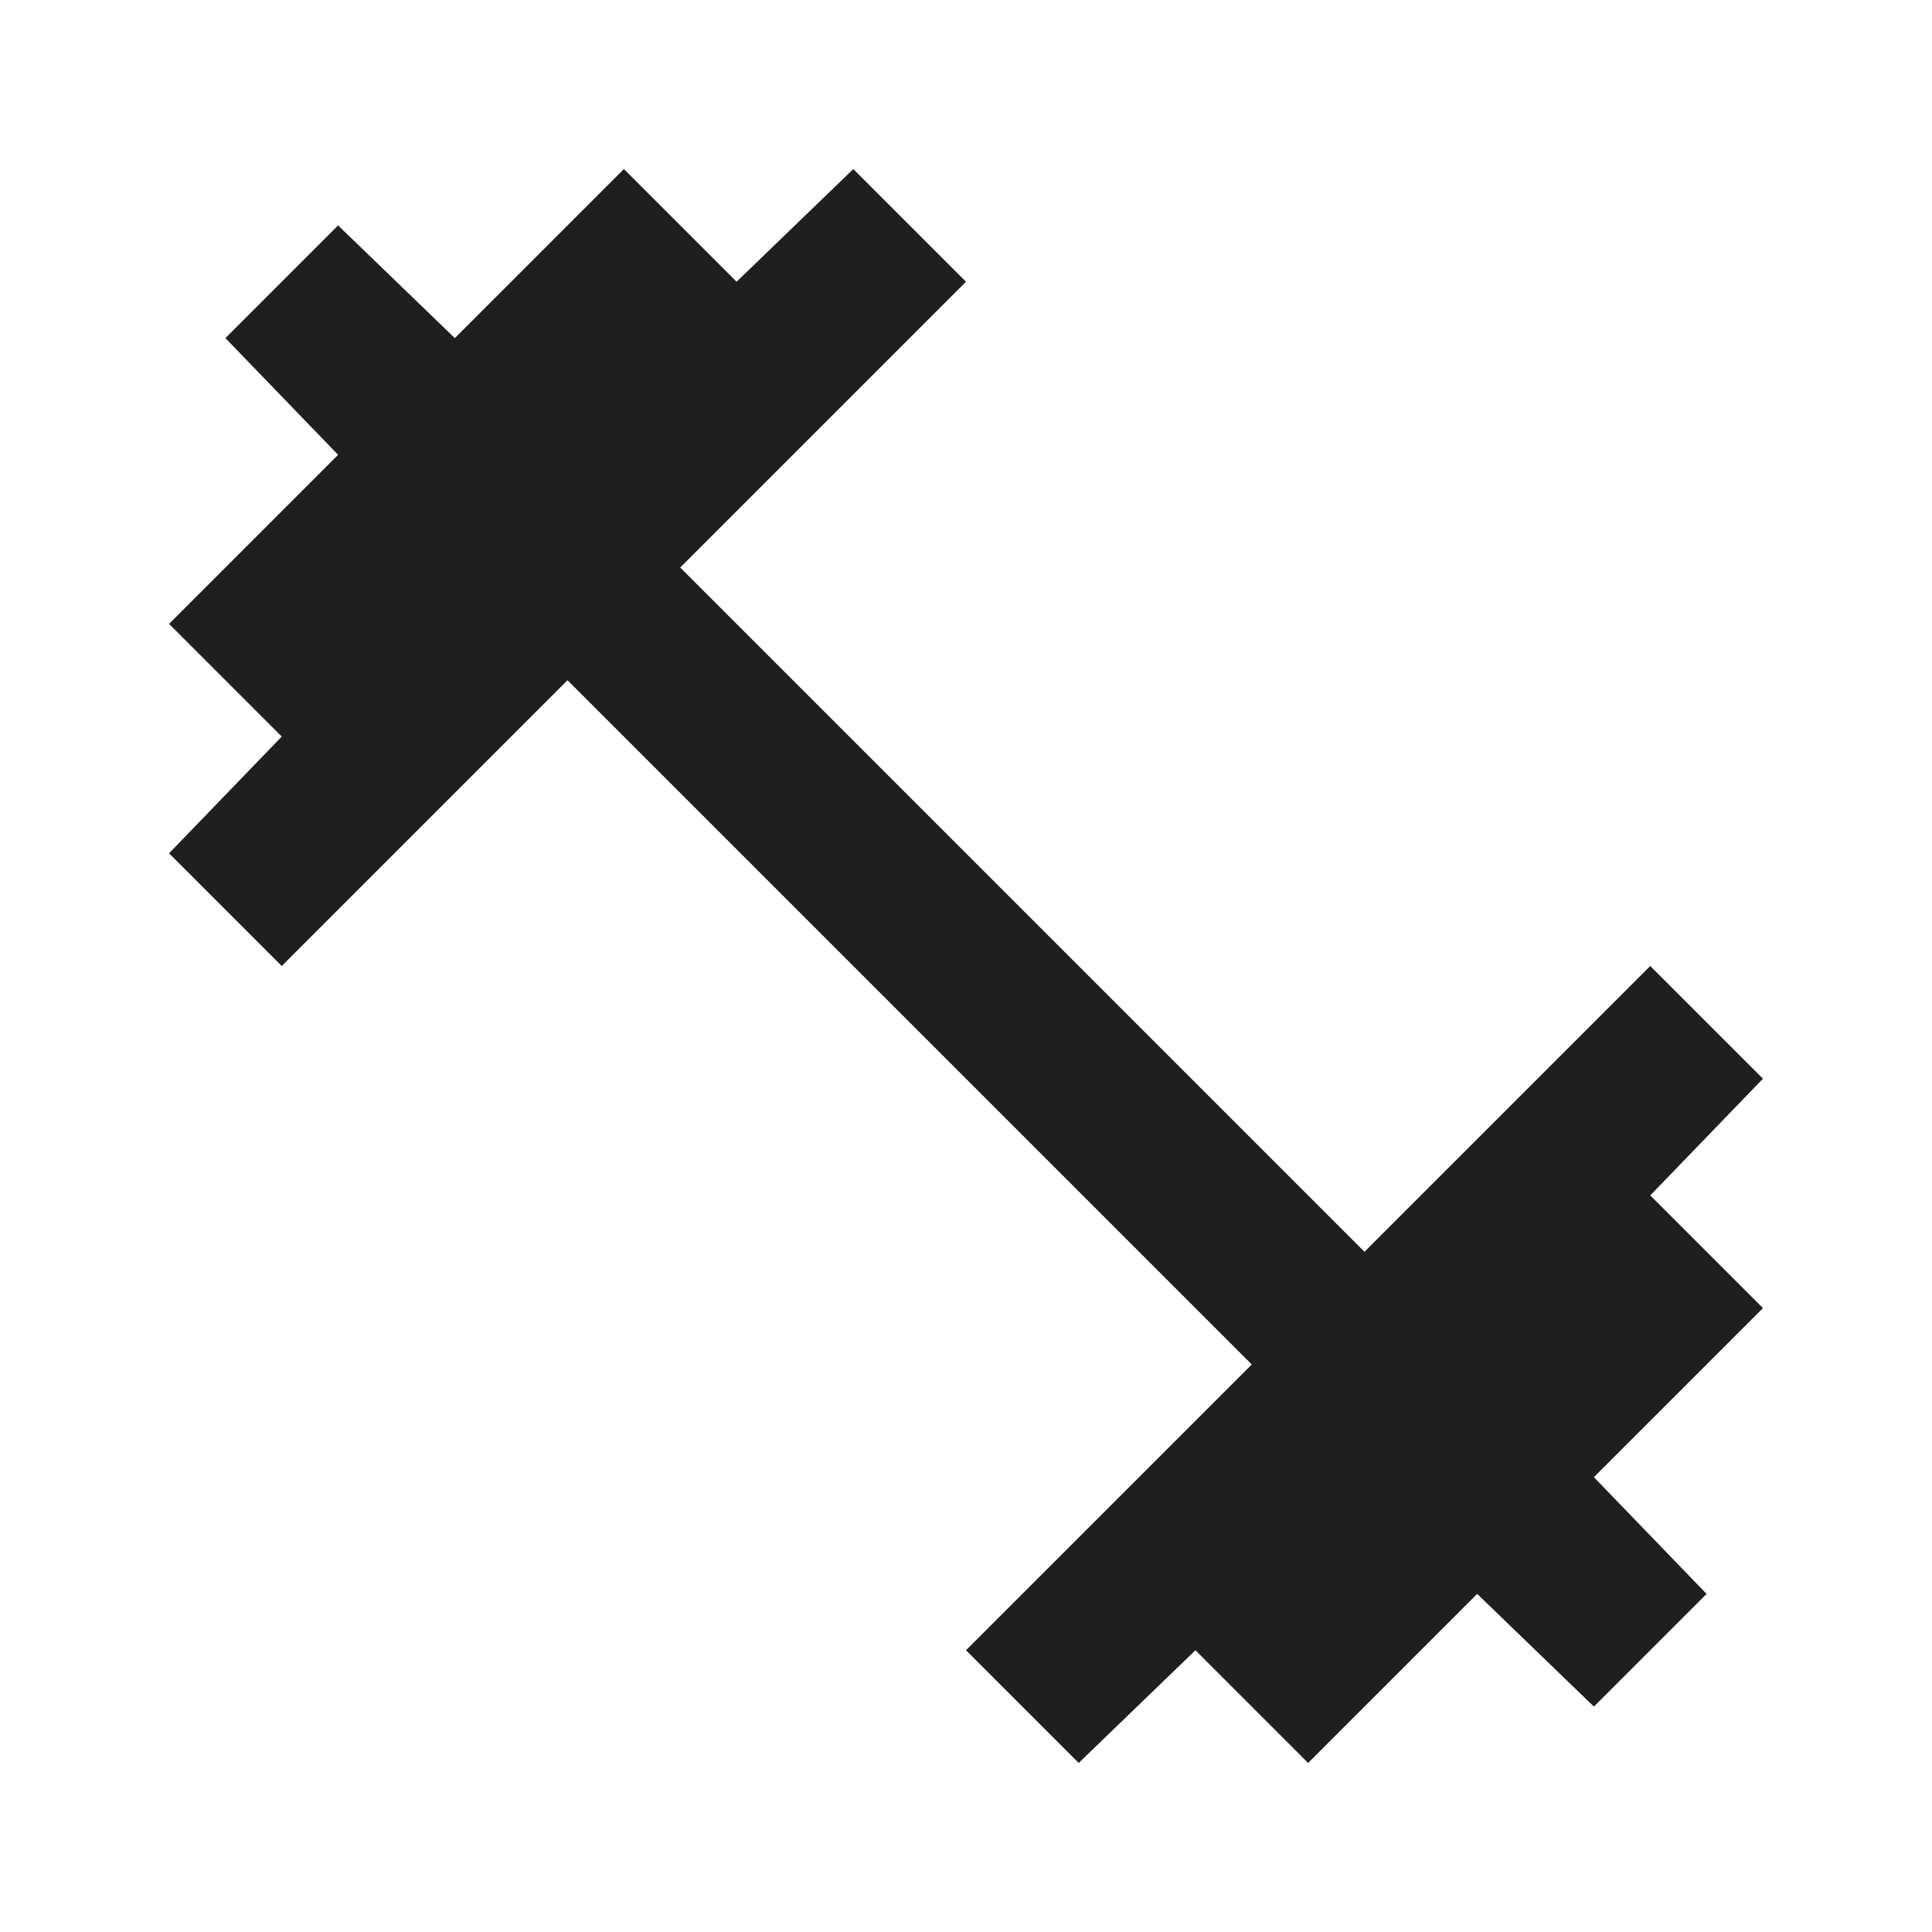
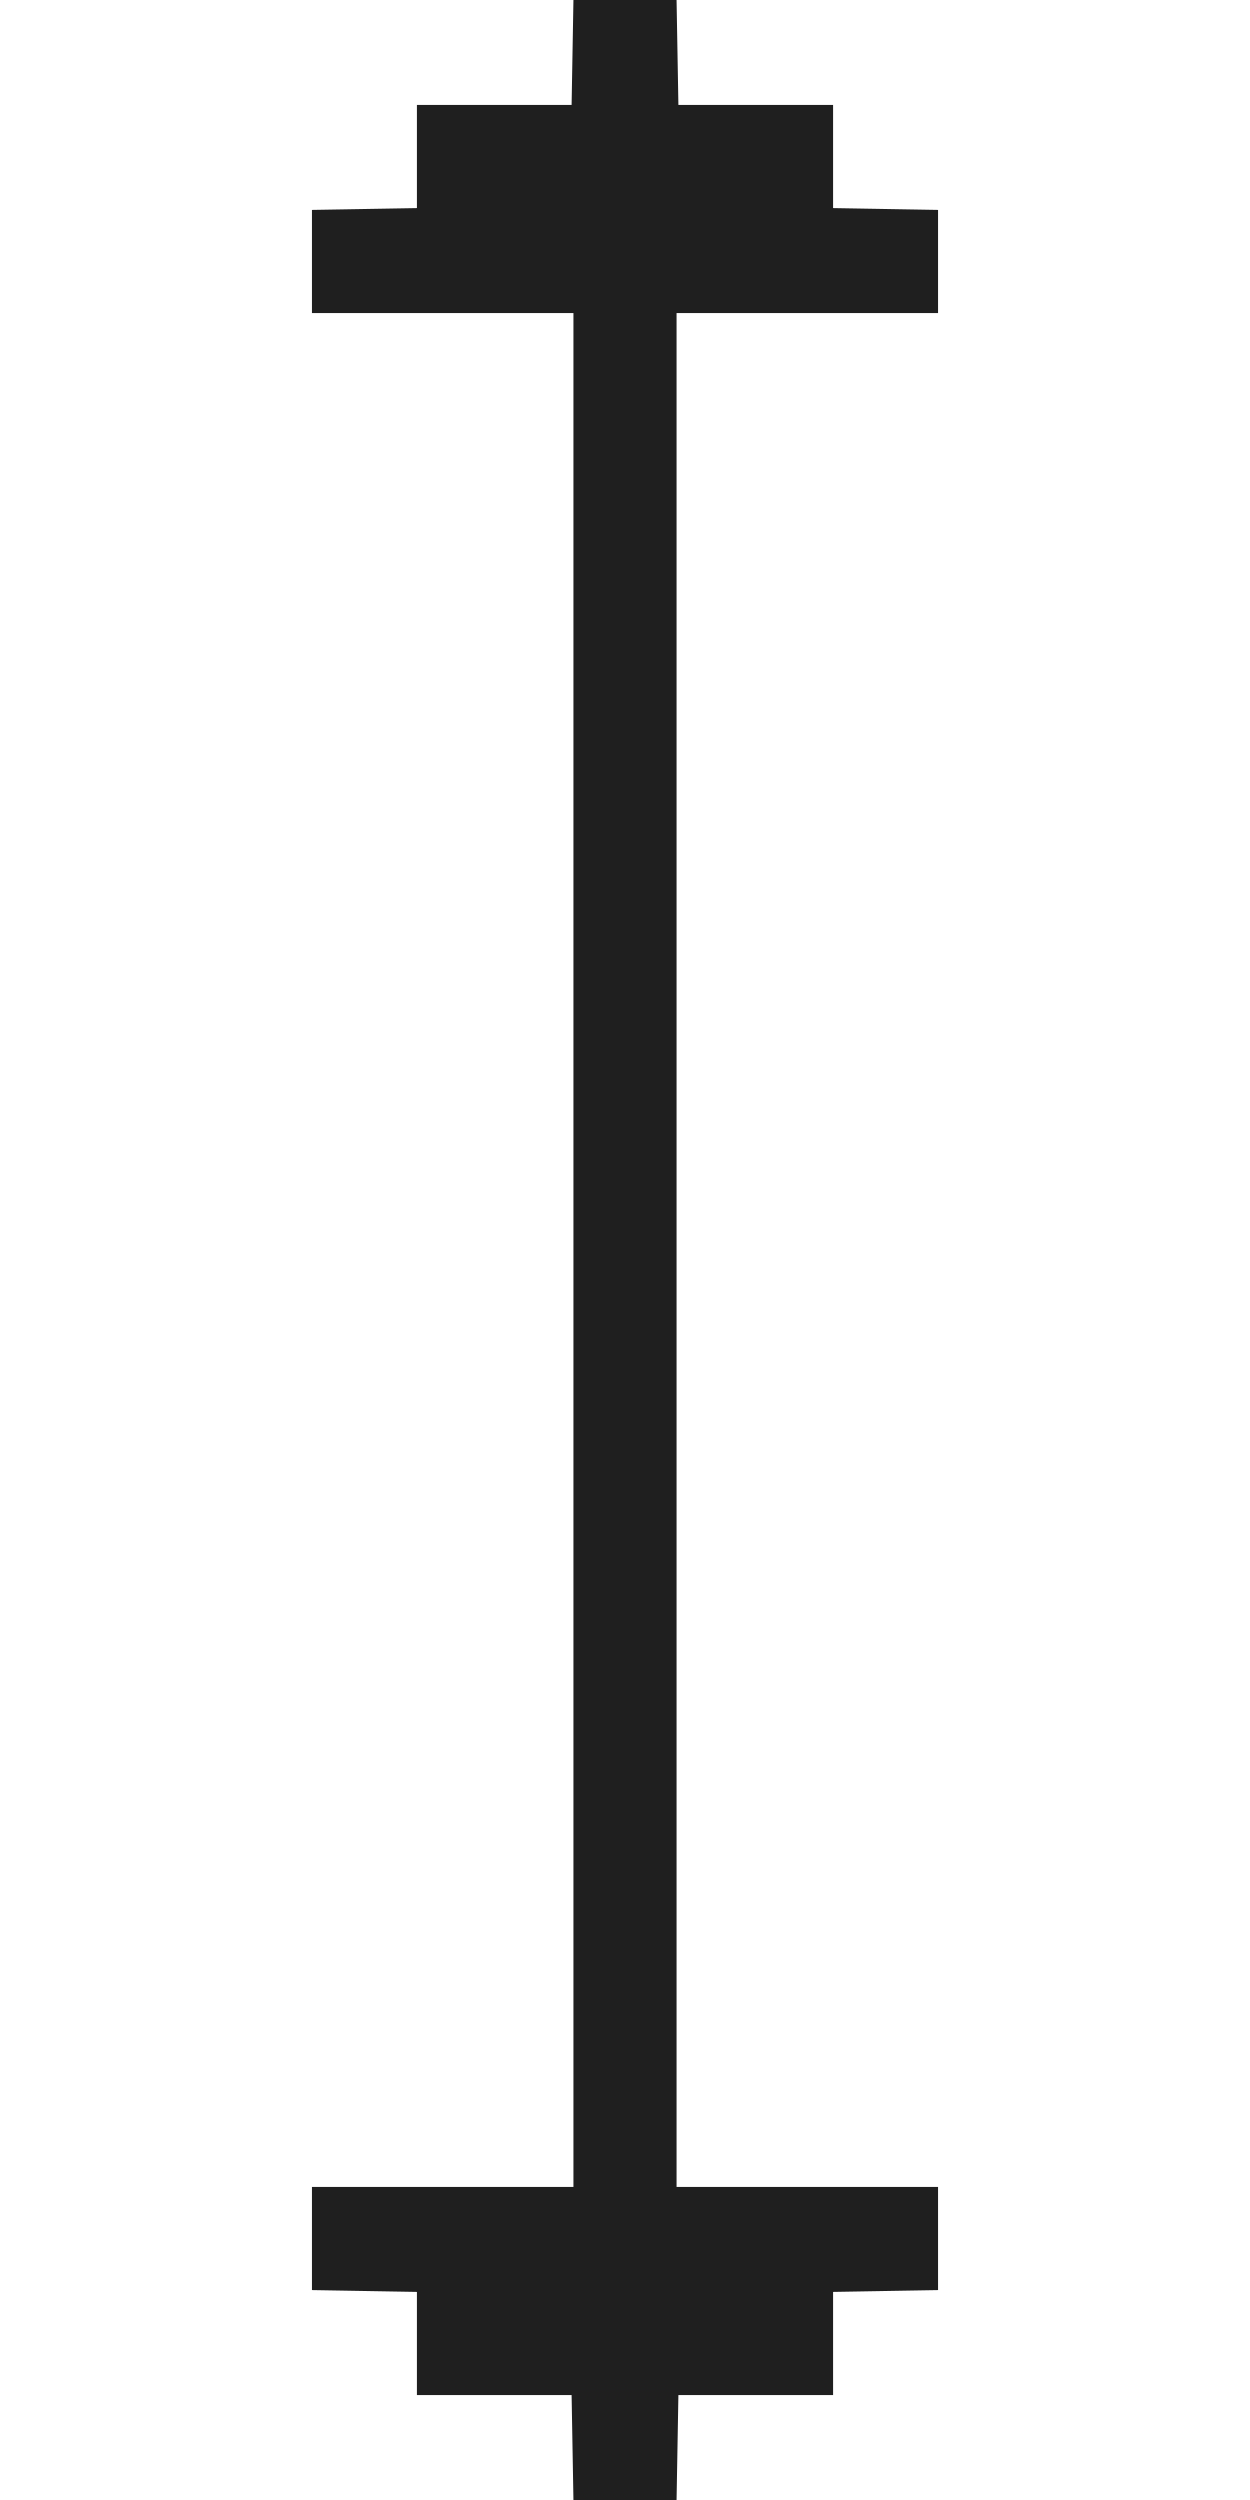
- <svg xmlns="http://www.w3.org/2000/svg" height="24px" viewBox="0 -960 960 960" width="24px" fill="#1f1f1f">
-   <path d="m536-84-56-56 142-142-340-340-142 142-56-56 56-58-56-56 84-84-56-58 56-56 58 56 84-84 56 56 58-56 56 56-142 142 340 340 142-142 56 56-56 58 56 56-84 84 56 58-56 56-58-56-84 84-56-56-58 56Z" />
+ <svg xmlns="http://www.w3.org/2000/svg" height="48px" viewBox="0 -1440 960 1920" width="24px" fill="#1f1f1f">
+   <path d="M239.58 318.78L239.58 239.58L440.4 239.58L440.4 -1199.58L239.58 -1199.58L239.58 -1278.78L320.19 -1280.19L320.19 -1359.39L438.99 -1359.39L440.4 -1440L519.6 -1440L521.01 -1359.39L639.81 -1359.39L639.81 -1280.19L720.42 -1278.78L720.42 -1199.58L519.6 -1199.58L519.6 239.58L720.42 239.58L720.42 318.78L639.81 320.19L639.81 399.39L521.01 399.39L519.6 480L440.4 480L438.99 399.39L320.19 399.39L320.19 320.19Z" />
</svg>
